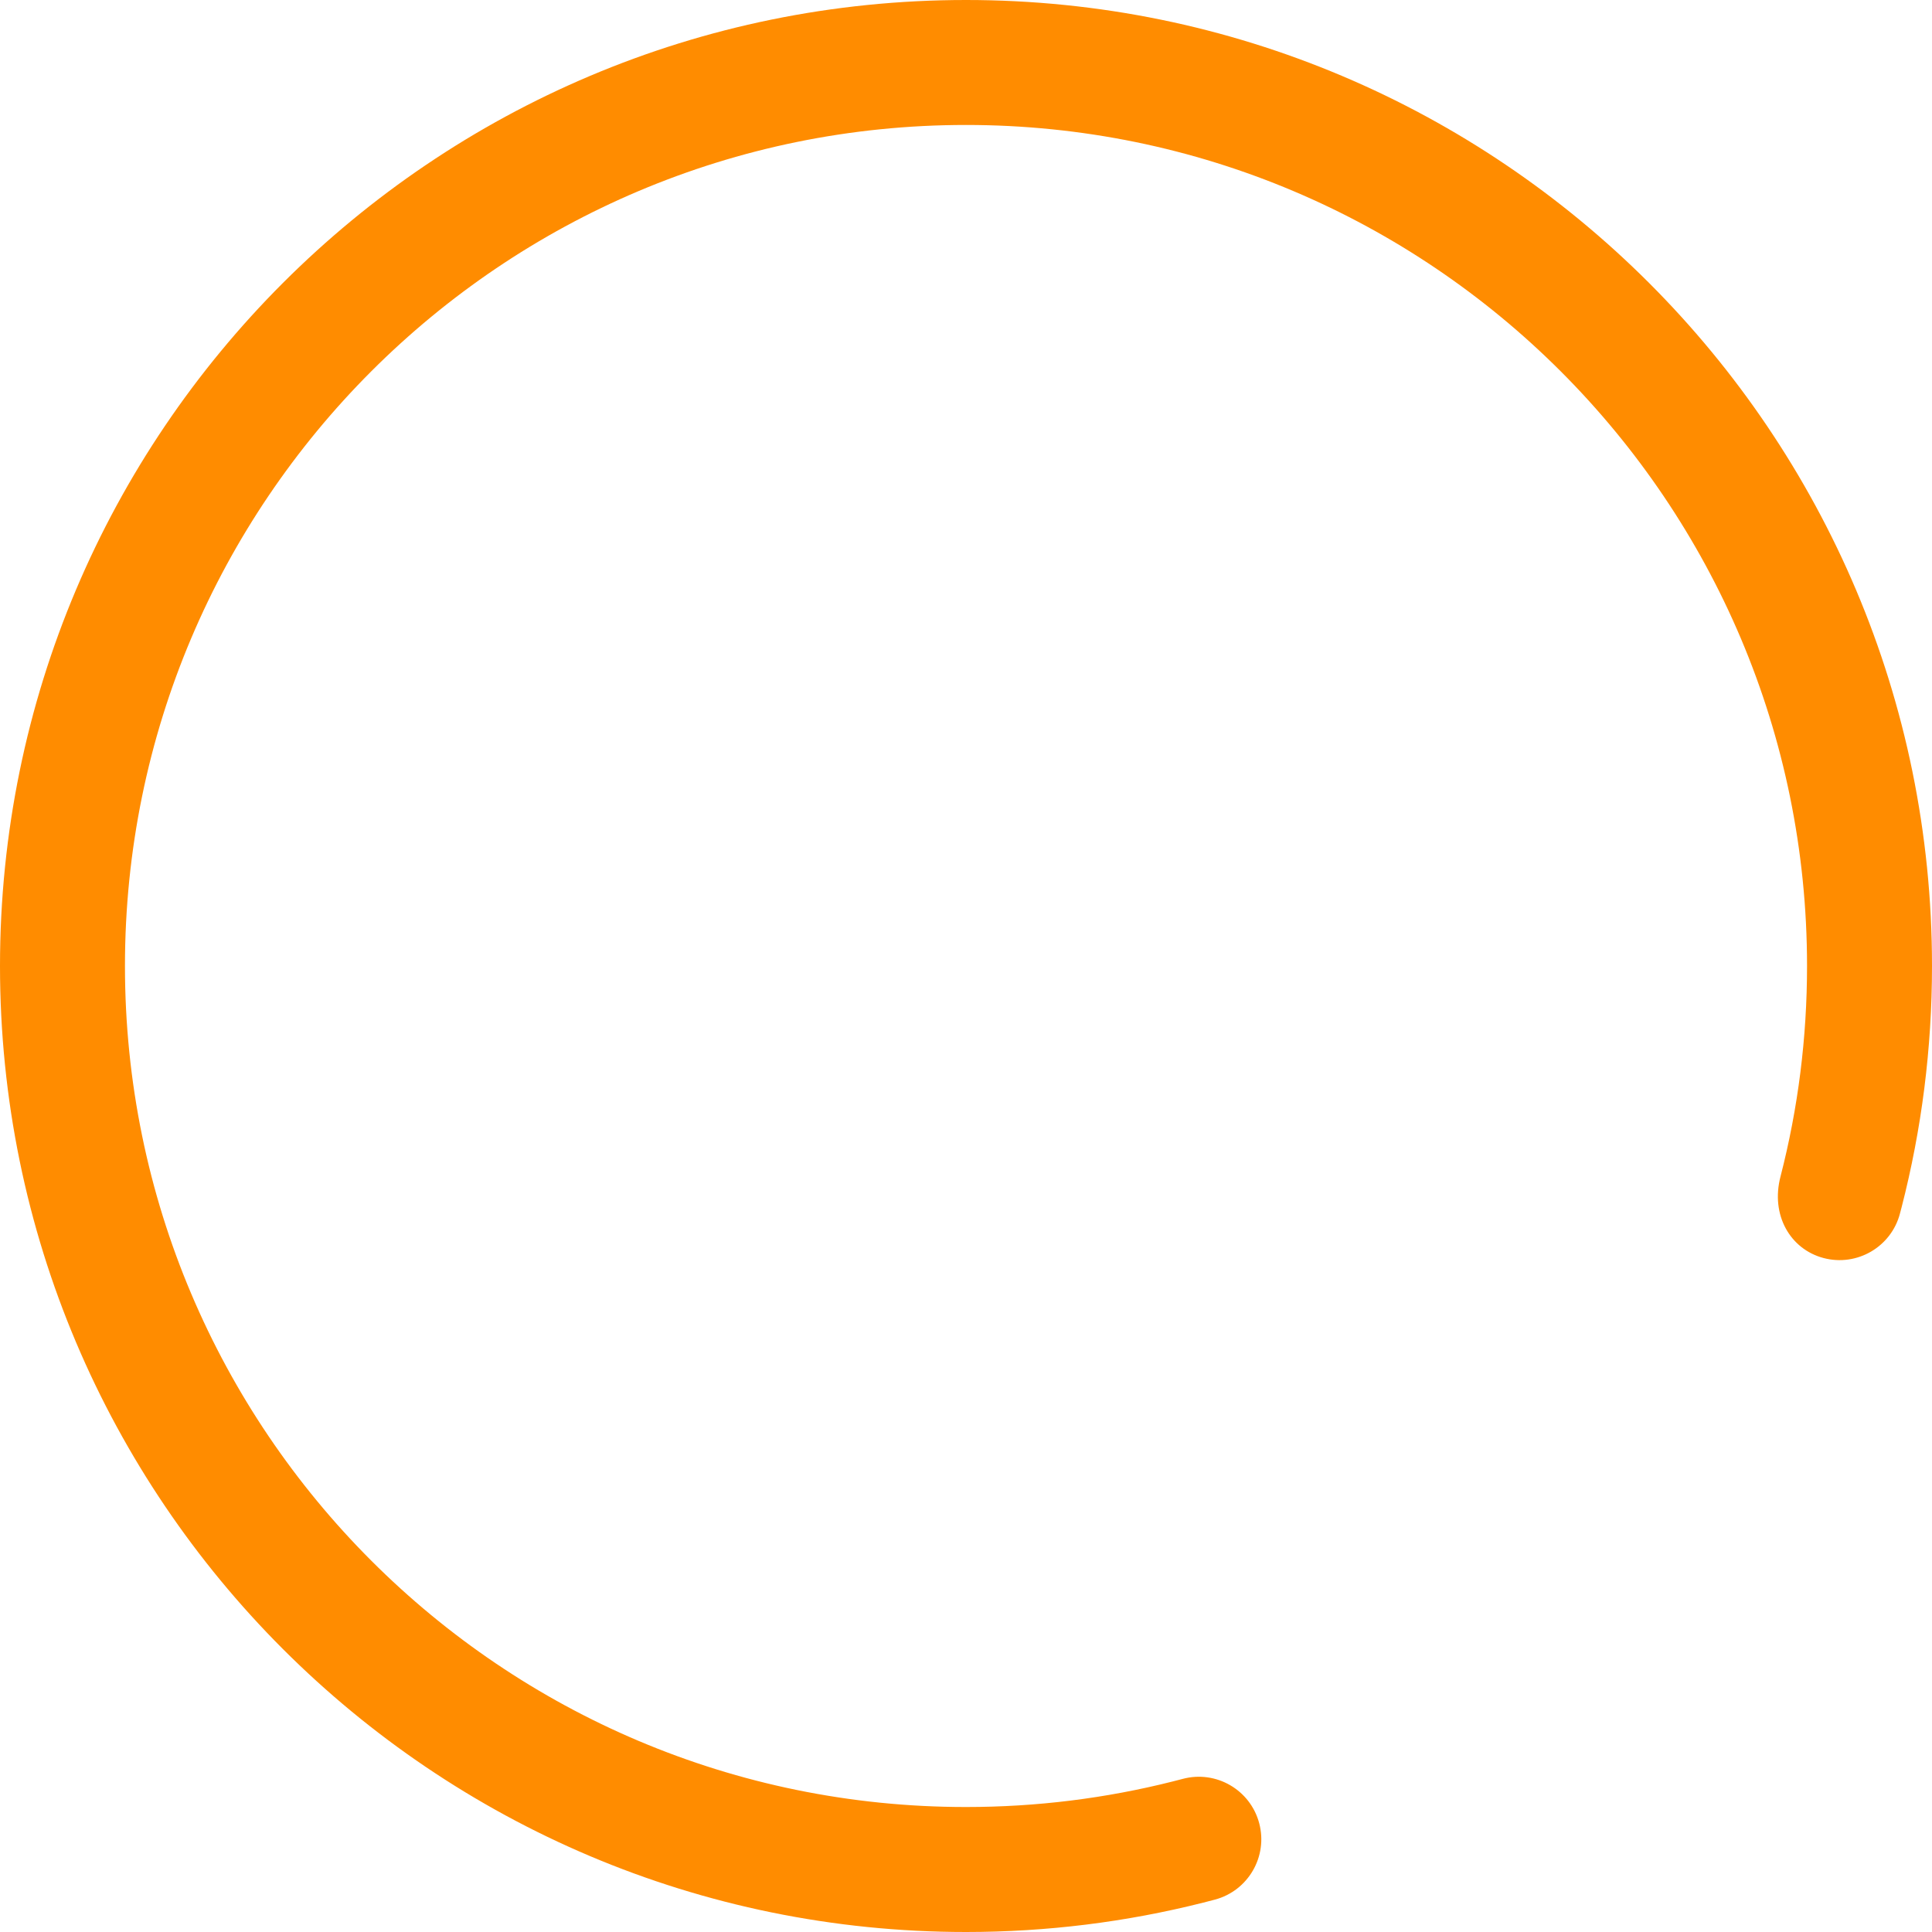
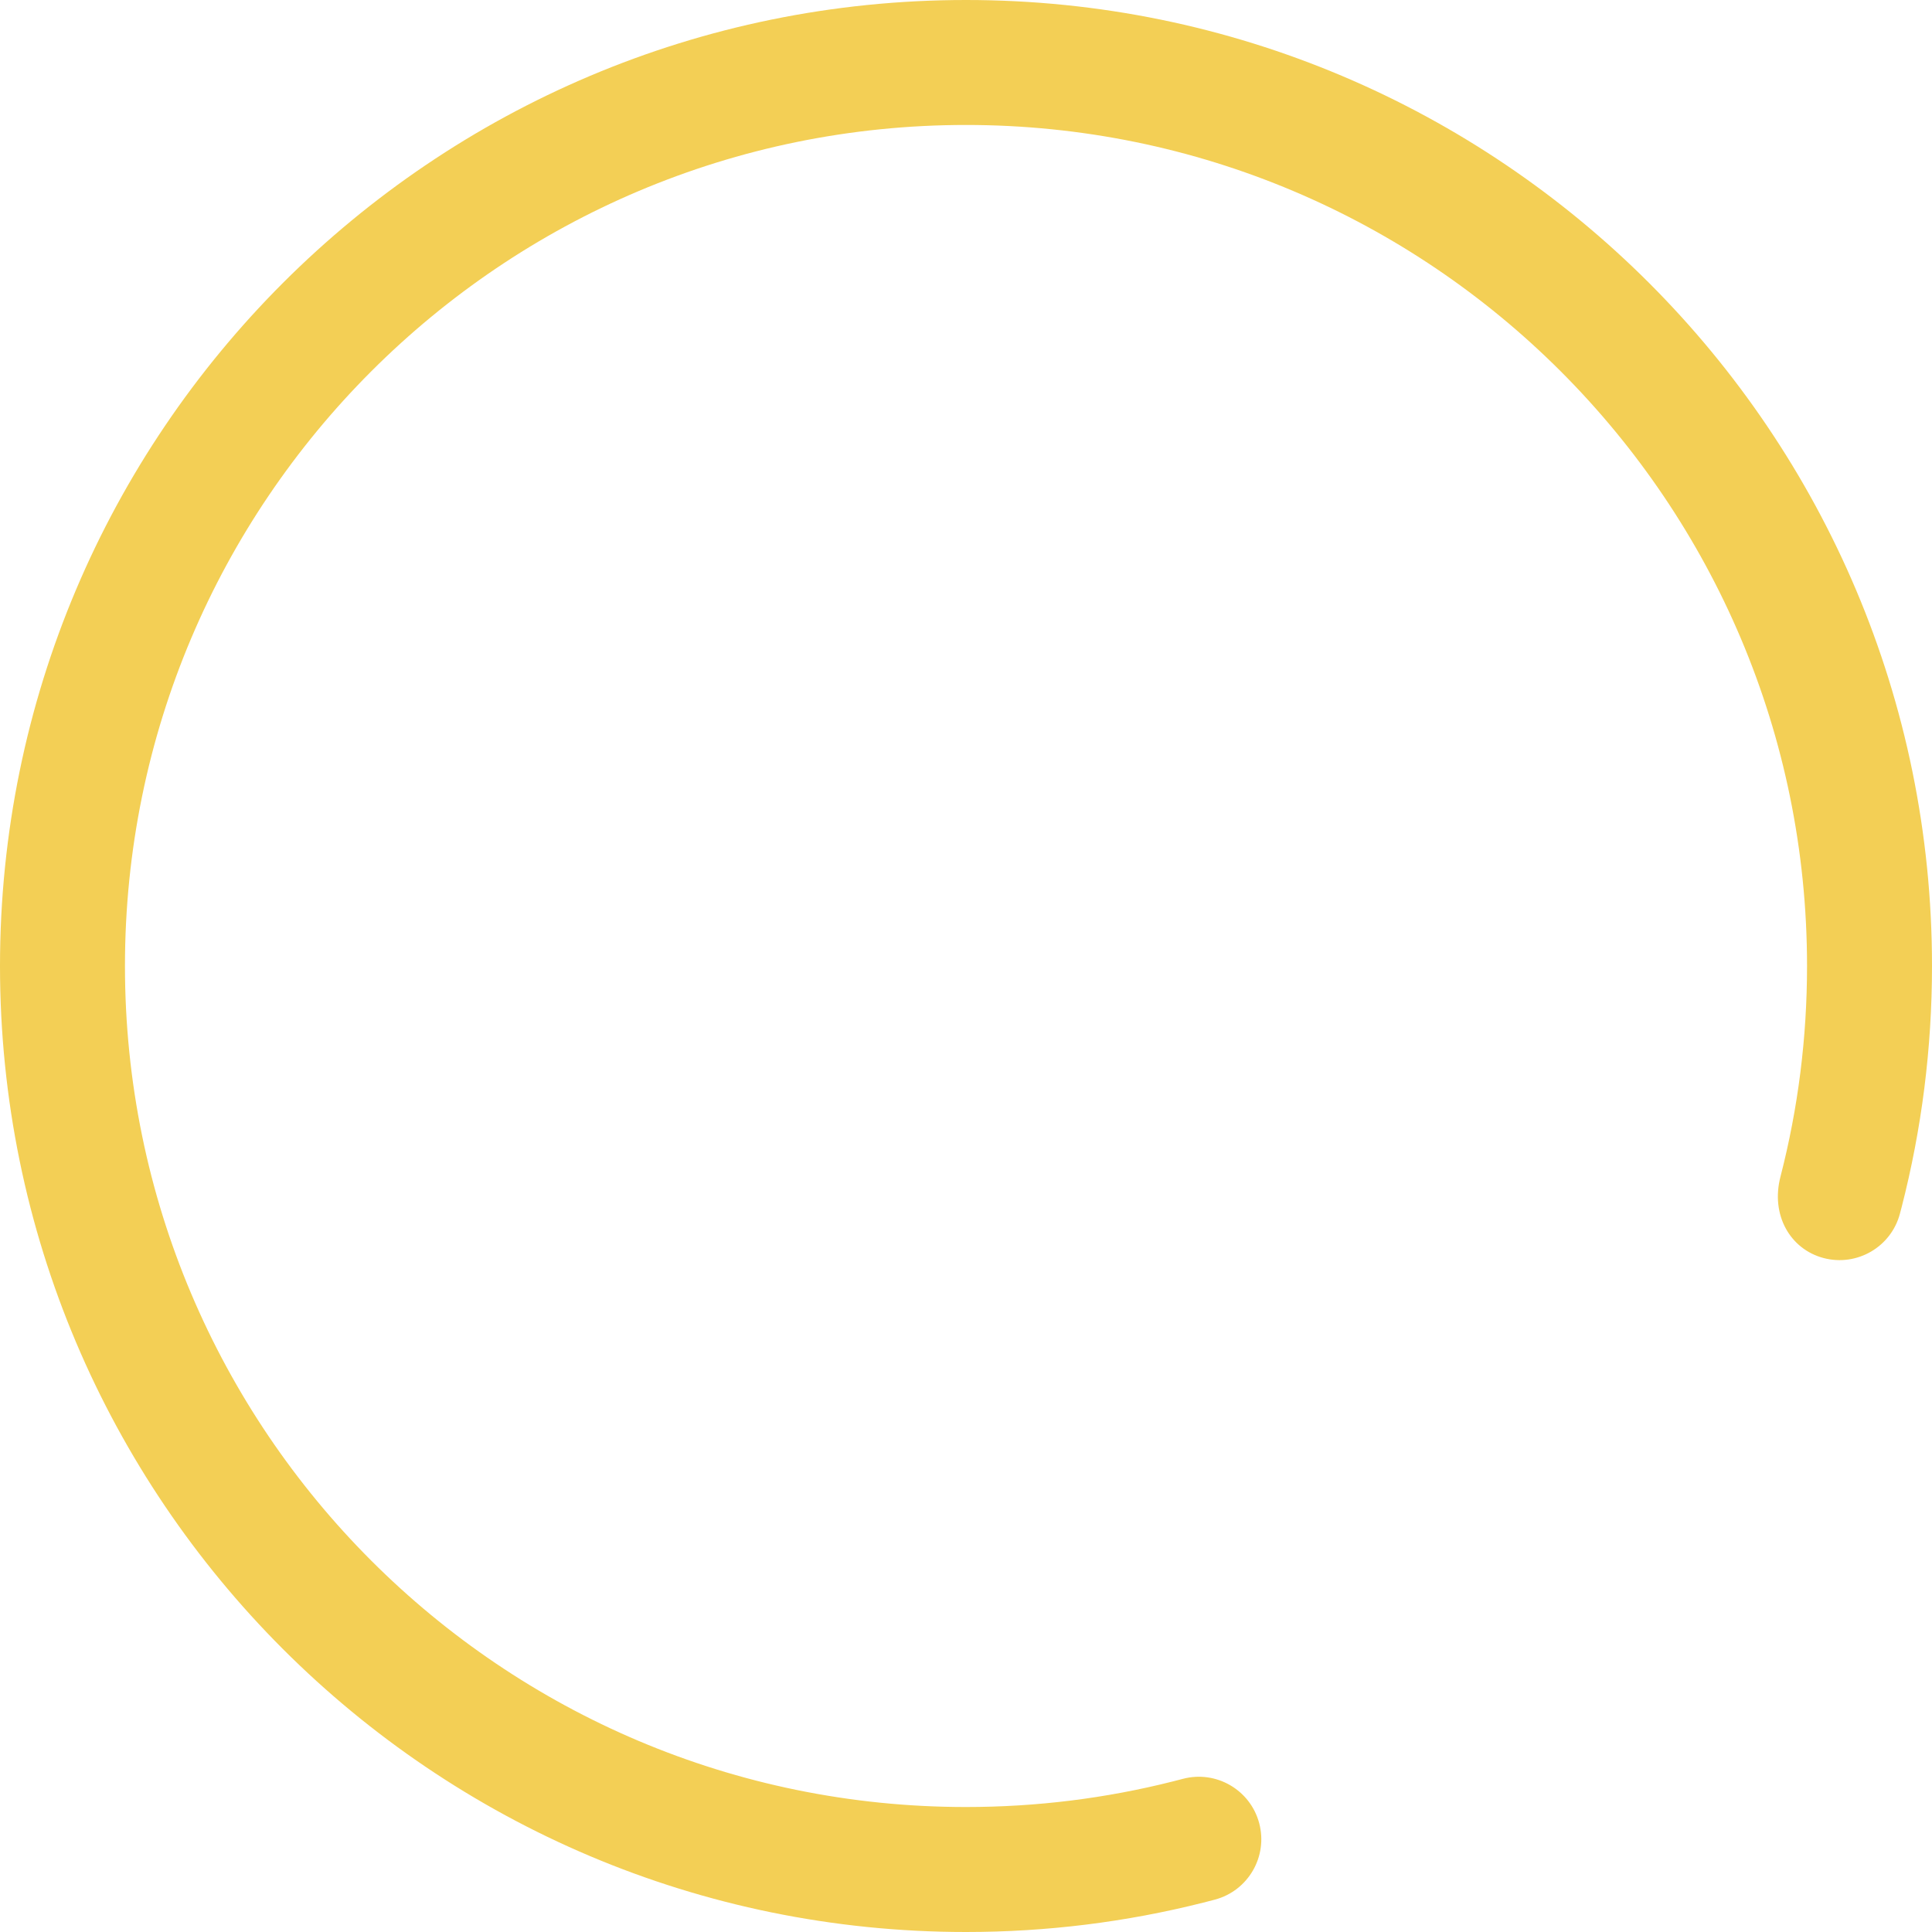
<svg xmlns="http://www.w3.org/2000/svg" viewBox="0 0 100 100">
-   <path d="M98.34 62.816c.03-.106.057-.213.085-.32C99.467 58.446 100 54.256 100 50c0-27.614-22.386-50-50-50S0 22.386 0 50s22.386 50 50 50c4.18 0 8.296-.514 12.28-1.52.2-.05.402-.103.602-.156 1.726-.46 2.753-2.23 2.294-3.956-.46-1.726-2.23-2.753-3.956-2.294-.174.046-.35.09-.524.135-3.467.875-7.05 1.322-10.696 1.322-24.042 0-43.532-19.49-43.532-43.532C6.468 25.958 25.958 6.468 50 6.468c24.042 0 43.532 19.49 43.532 43.532 0 3.712-.463 7.36-1.37 10.884-.53 2.005.5 3.775 2.226 4.232 1.727.456 3.497-.573 3.953-2.3z" fill-rule="nonzero" fill="#FF8C00" />
+   <path d="M98.34 62.816c.03-.106.057-.213.085-.32C99.467 58.446 100 54.256 100 50c0-27.614-22.386-50-50-50S0 22.386 0 50s22.386 50 50 50c4.18 0 8.296-.514 12.28-1.52.2-.05.402-.103.602-.156 1.726-.46 2.753-2.23 2.294-3.956-.46-1.726-2.23-2.753-3.956-2.294-.174.046-.35.09-.524.135-3.467.875-7.05 1.322-10.696 1.322-24.042 0-43.532-19.49-43.532-43.532C6.468 25.958 25.958 6.468 50 6.468c24.042 0 43.532 19.49 43.532 43.532 0 3.712-.463 7.36-1.37 10.884-.53 2.005.5 3.775 2.226 4.232 1.727.456 3.497-.573 3.953-2.3z" fill-rule="nonzero" fill="#F3CF55" />
</svg>
